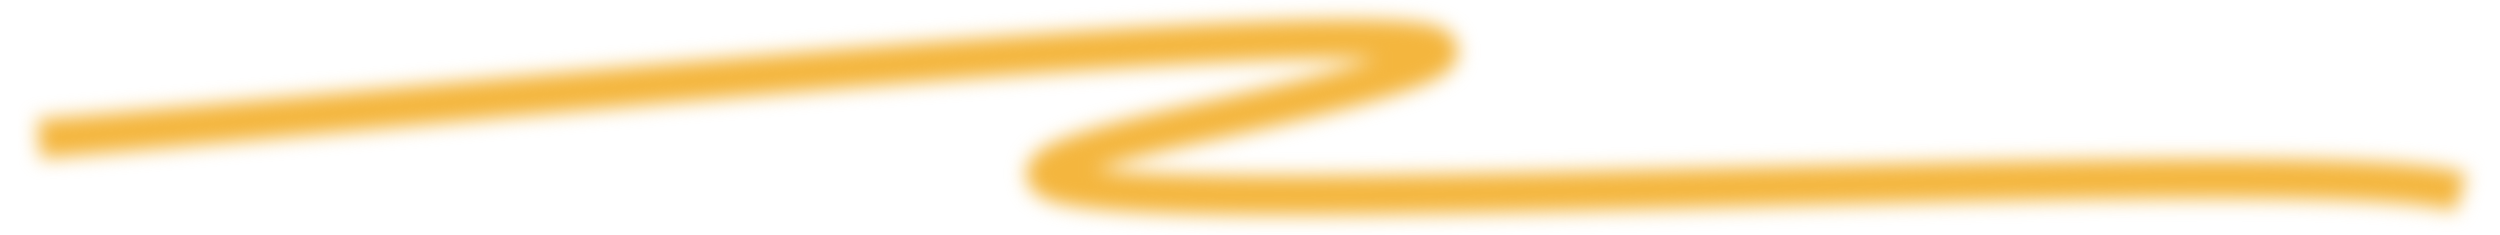
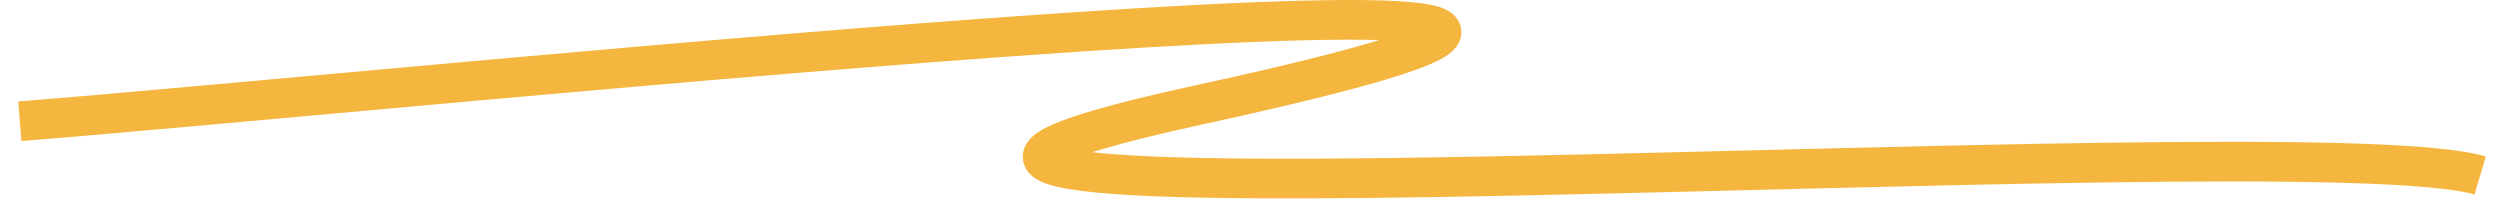
- <svg xmlns="http://www.w3.org/2000/svg" width="128" height="12" viewBox="0 0 128 12" fill="none">
-   <g filter="url(#filter0_f_934_5503)">
-     <path d="M2 7.11C21.471 5.583 104.479 -3.069 61.438 6.283C26.815 13.806 116.777 7.11 126 9.846" stroke="#F4B63E" stroke-width="2" />
-   </g>
-   <defs>
-     <filter id="filter0_f_934_5503" x="0.922" y="0" width="126.363" height="12" filterUnits="userSpaceOnUse" color-interpolation-filters="sRGB">
-       <feFlood flood-opacity="0" result="BackgroundImageFix" />
-       <feBlend mode="normal" in="SourceGraphic" in2="BackgroundImageFix" result="shape" />
-       <feGaussianBlur stdDeviation="0.5" result="effect1_foregroundBlur_934_5503" />
-     </filter>
-   </defs>
+ <svg xmlns="http://www.w3.org/2000/svg" width="126" height="10" viewBox="0 0 126 10" fill="none">
+   <path d="M1 6.11C20.471 4.583 103.479 -4.069 60.438 5.283C25.815 12.806 115.777 6.11 125 8.846" stroke="#F4B63E" stroke-width="2" />
</svg>
